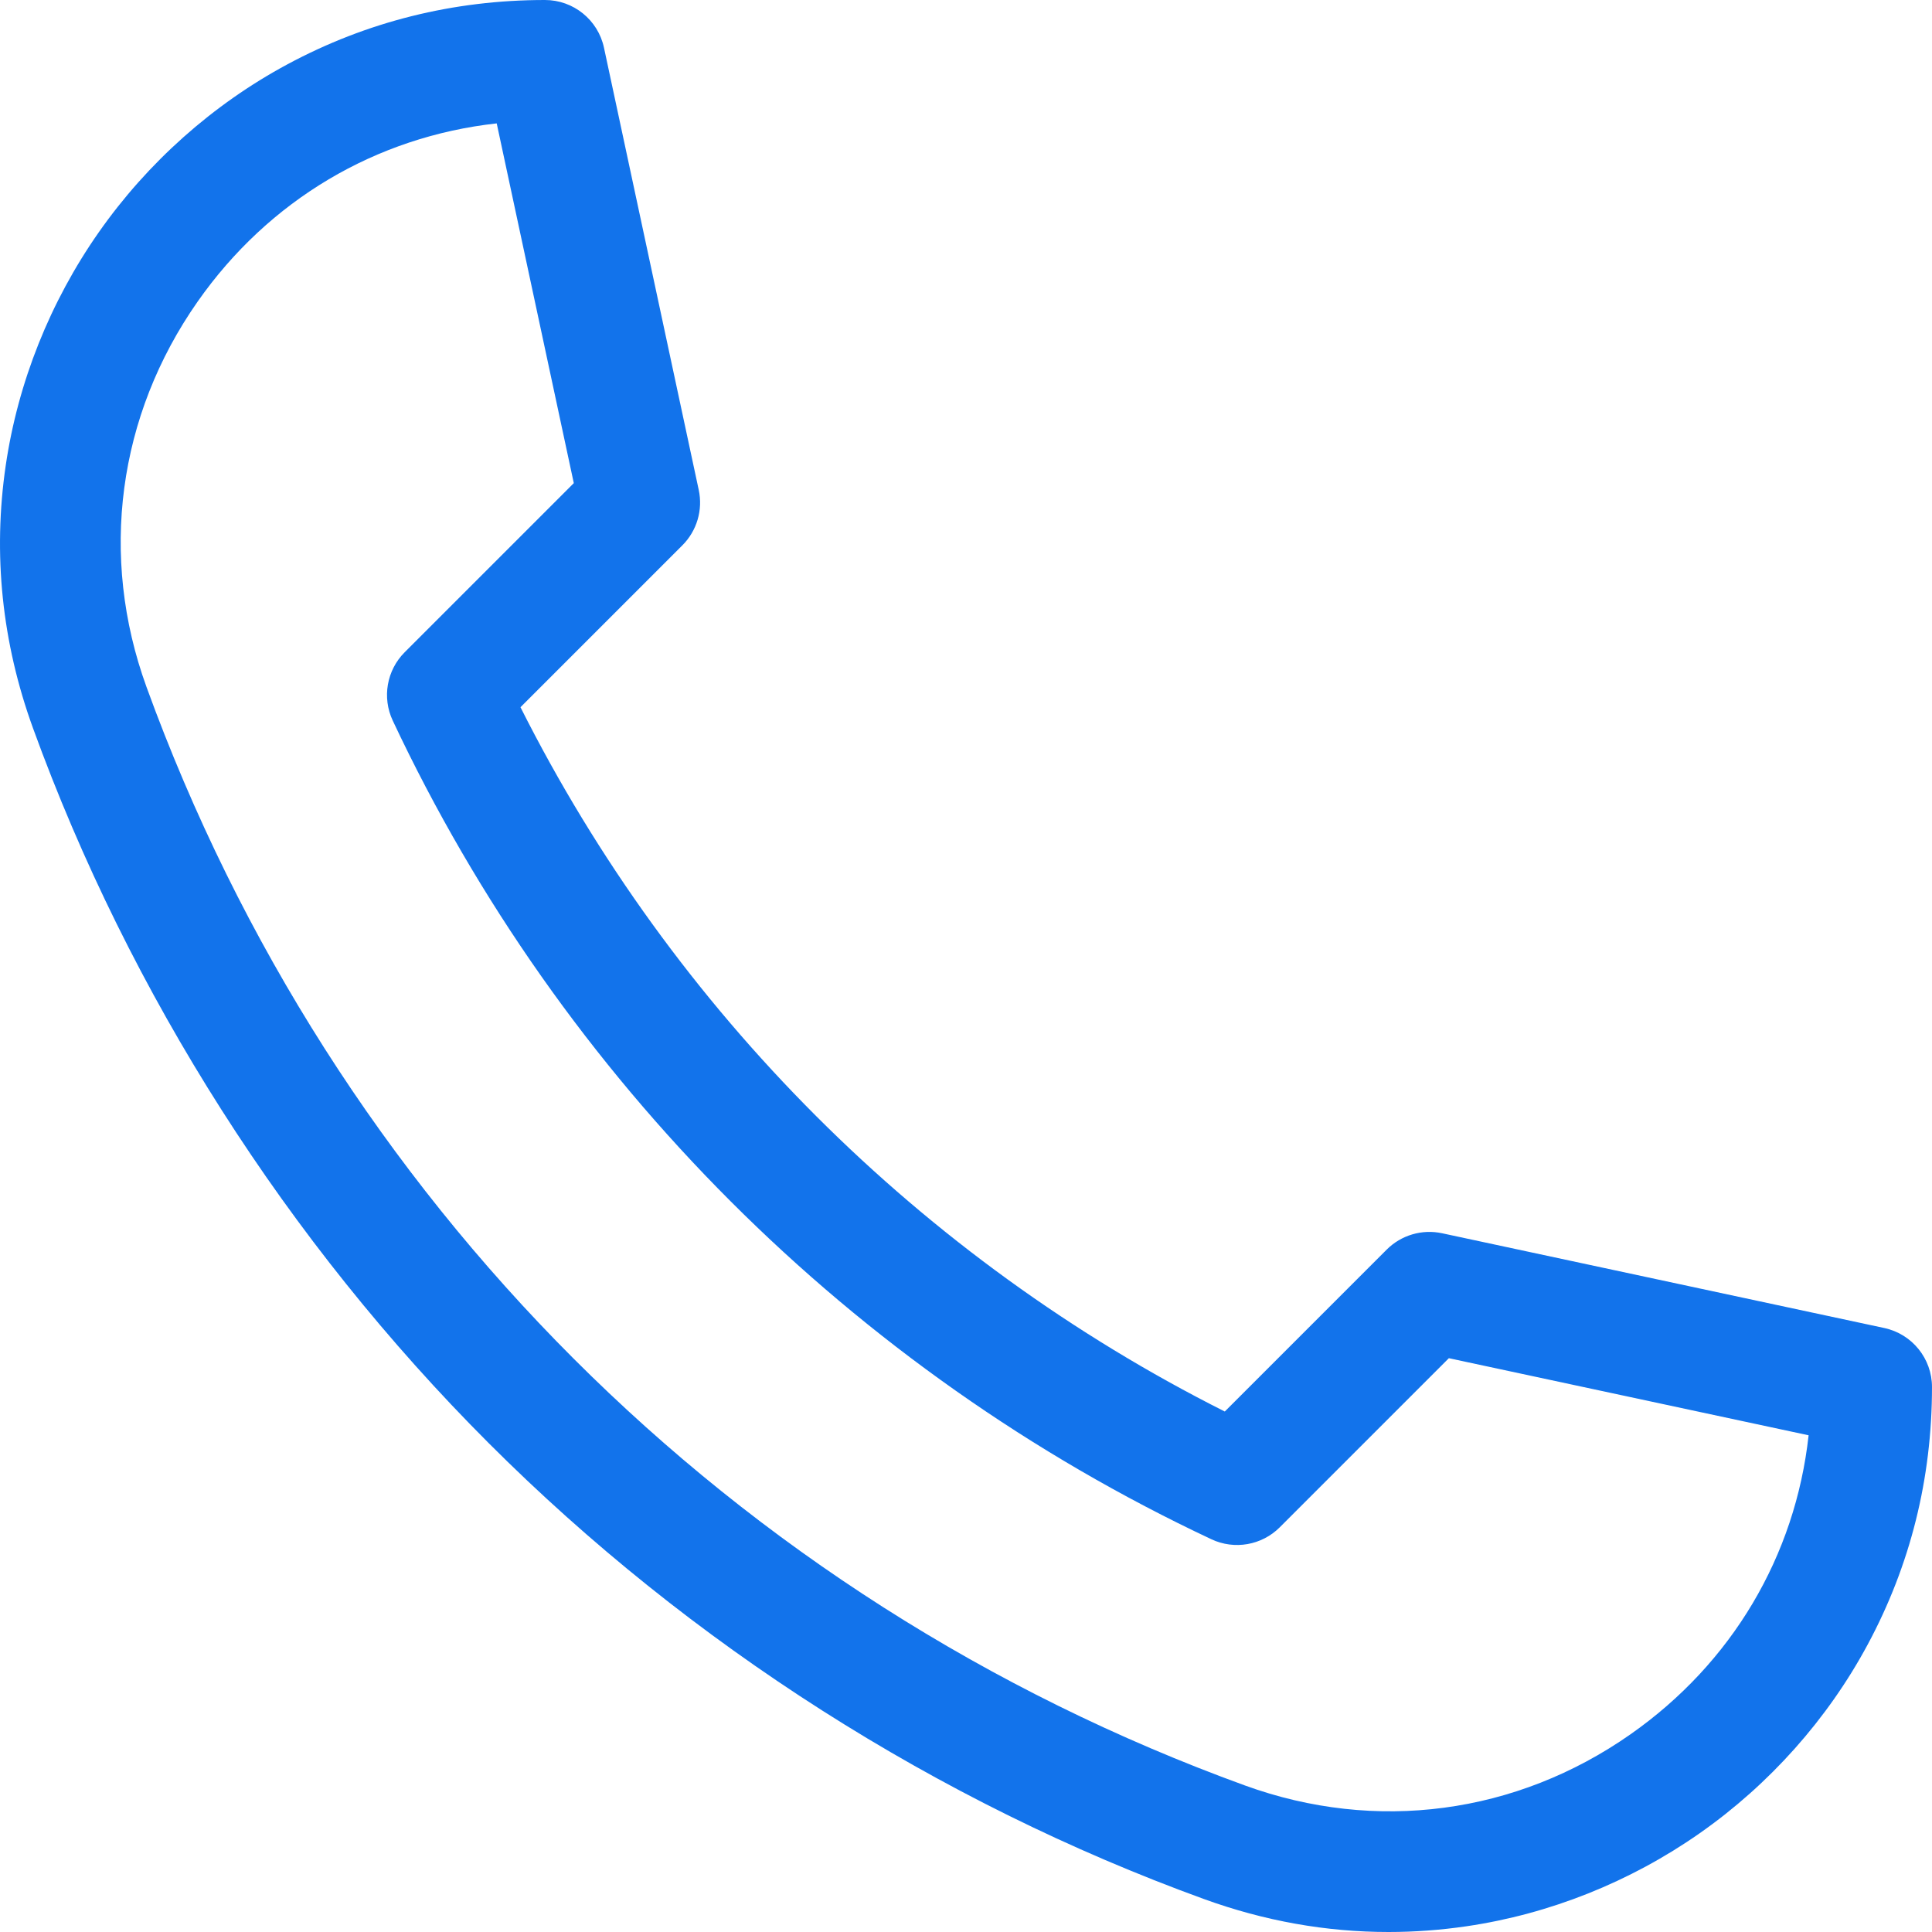
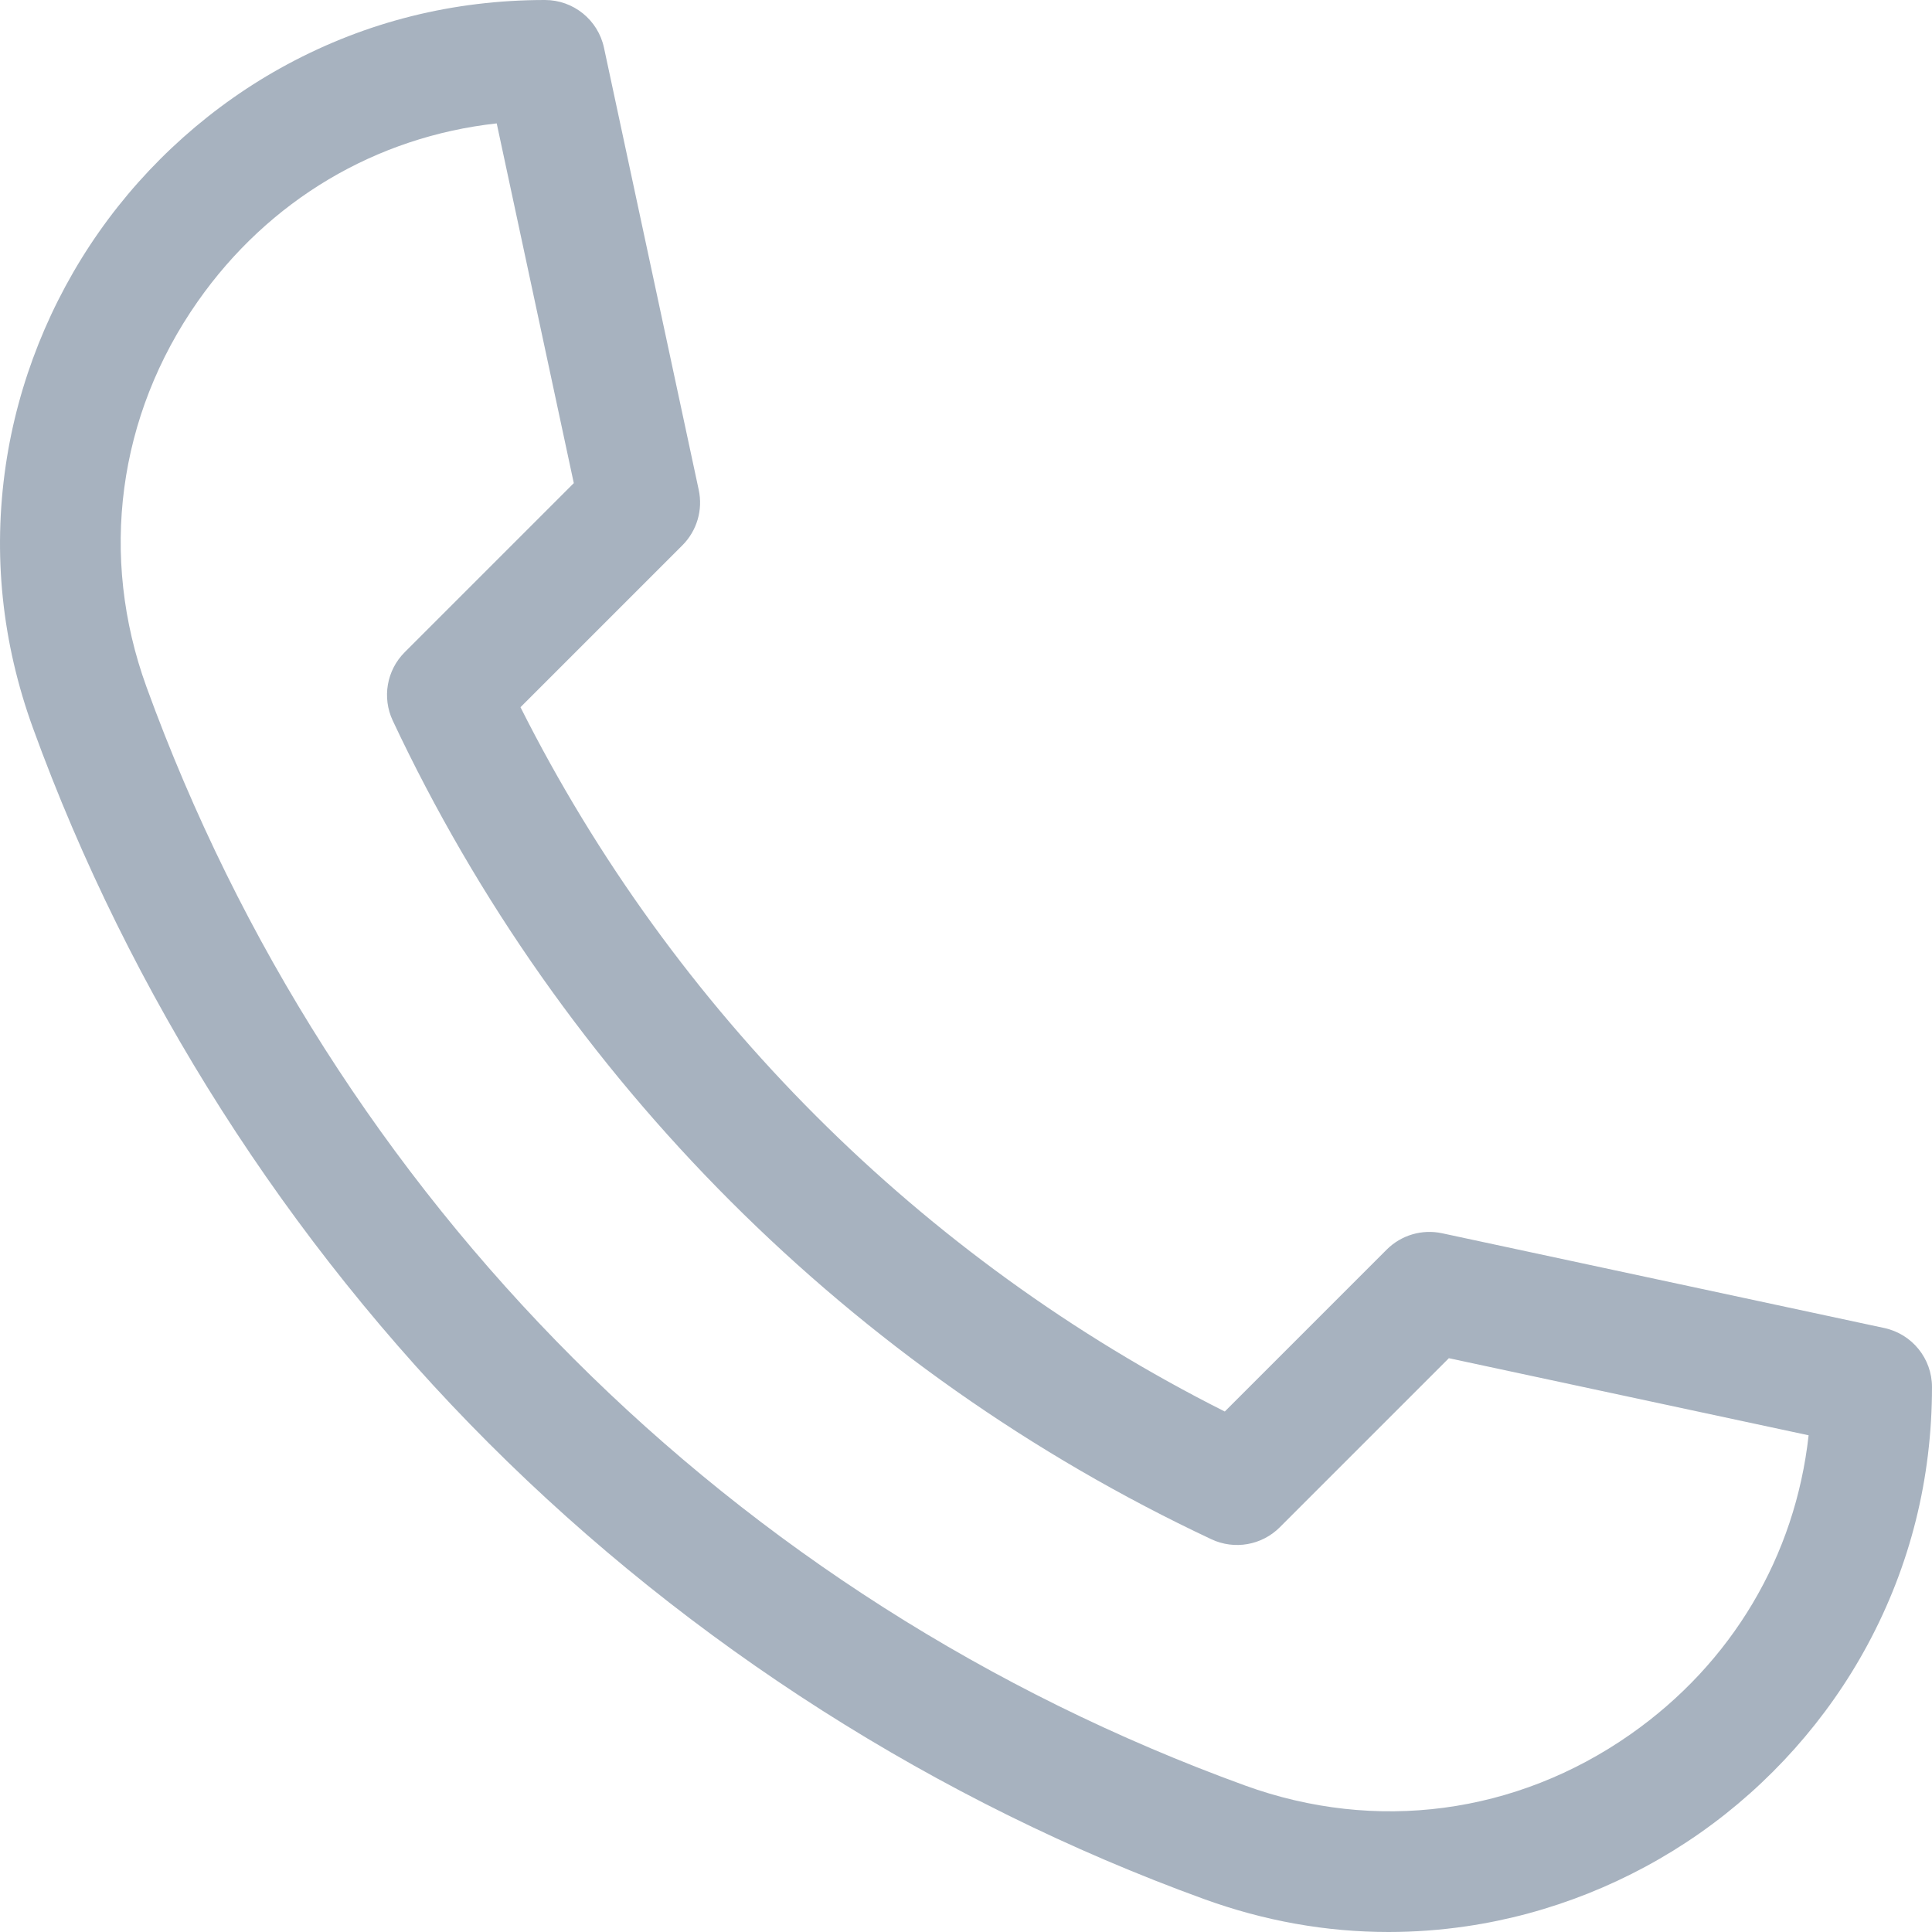
<svg xmlns="http://www.w3.org/2000/svg" version="1.1" width="512" height="512" x="0" y="0" viewBox="0 0 512.021 512.021" style="enable-background:new 0 0 512 512" xml:space="preserve" class="">
  <g>
    <g>
-       <path d="m367.988 512.021c-16.528 0-32.916-2.922-48.941-8.744-70.598-25.646-136.128-67.416-189.508-120.795s-95.15-118.91-120.795-189.508c-8.241-22.688-10.673-46.108-7.226-69.612 3.229-22.016 11.757-43.389 24.663-61.809 12.963-18.501 30.245-33.889 49.977-44.5 21.042-11.315 44.009-17.053 68.265-17.053 7.544 0 14.064 5.271 15.645 12.647l25.114 117.199c1.137 5.307-.494 10.829-4.331 14.667l-42.913 42.912c40.482 80.486 106.17 146.174 186.656 186.656l42.912-42.913c3.838-3.837 9.361-5.466 14.667-4.331l117.199 25.114c7.377 1.581 12.647 8.101 12.647 15.645 0 24.256-5.738 47.224-17.054 68.266-10.611 19.732-25.999 37.014-44.5 49.977-18.419 12.906-39.792 21.434-61.809 24.663-6.899 1.013-13.797 1.518-20.668 1.519zm-236.349-479.321c-31.995 3.532-60.393 20.302-79.251 47.217-21.206 30.265-26.151 67.49-13.567 102.132 49.304 135.726 155.425 241.847 291.151 291.151 34.641 12.584 71.866 7.64 102.132-13.567 26.915-18.858 43.685-47.256 47.217-79.251l-95.341-20.43-44.816 44.816c-4.769 4.769-12.015 6.036-18.117 3.168-95.19-44.72-172.242-121.772-216.962-216.962-2.867-6.103-1.601-13.349 3.168-18.117l44.816-44.816z" fill="#1273eb" data-original="#000000" style="" class="" />
+       <path d="m367.988 512.021c-16.528 0-32.916-2.922-48.941-8.744-70.598-25.646-136.128-67.416-189.508-120.795s-95.15-118.91-120.795-189.508c-8.241-22.688-10.673-46.108-7.226-69.612 3.229-22.016 11.757-43.389 24.663-61.809 12.963-18.501 30.245-33.889 49.977-44.5 21.042-11.315 44.009-17.053 68.265-17.053 7.544 0 14.064 5.271 15.645 12.647l25.114 117.199c1.137 5.307-.494 10.829-4.331 14.667l-42.913 42.912c40.482 80.486 106.17 146.174 186.656 186.656l42.912-42.913c3.838-3.837 9.361-5.466 14.667-4.331l117.199 25.114c7.377 1.581 12.647 8.101 12.647 15.645 0 24.256-5.738 47.224-17.054 68.266-10.611 19.732-25.999 37.014-44.5 49.977-18.419 12.906-39.792 21.434-61.809 24.663-6.899 1.013-13.797 1.518-20.668 1.519zm-236.349-479.321c-31.995 3.532-60.393 20.302-79.251 47.217-21.206 30.265-26.151 67.49-13.567 102.132 49.304 135.726 155.425 241.847 291.151 291.151 34.641 12.584 71.866 7.64 102.132-13.567 26.915-18.858 43.685-47.256 47.217-79.251l-95.341-20.43-44.816 44.816c-4.769 4.769-12.015 6.036-18.117 3.168-95.19-44.72-172.242-121.772-216.962-216.962-2.867-6.103-1.601-13.349 3.168-18.117l44.816-44.816z" fill="#a7b2bf" data-original="#000000" style="" class="" />
    </g>
  </g>
</svg>
